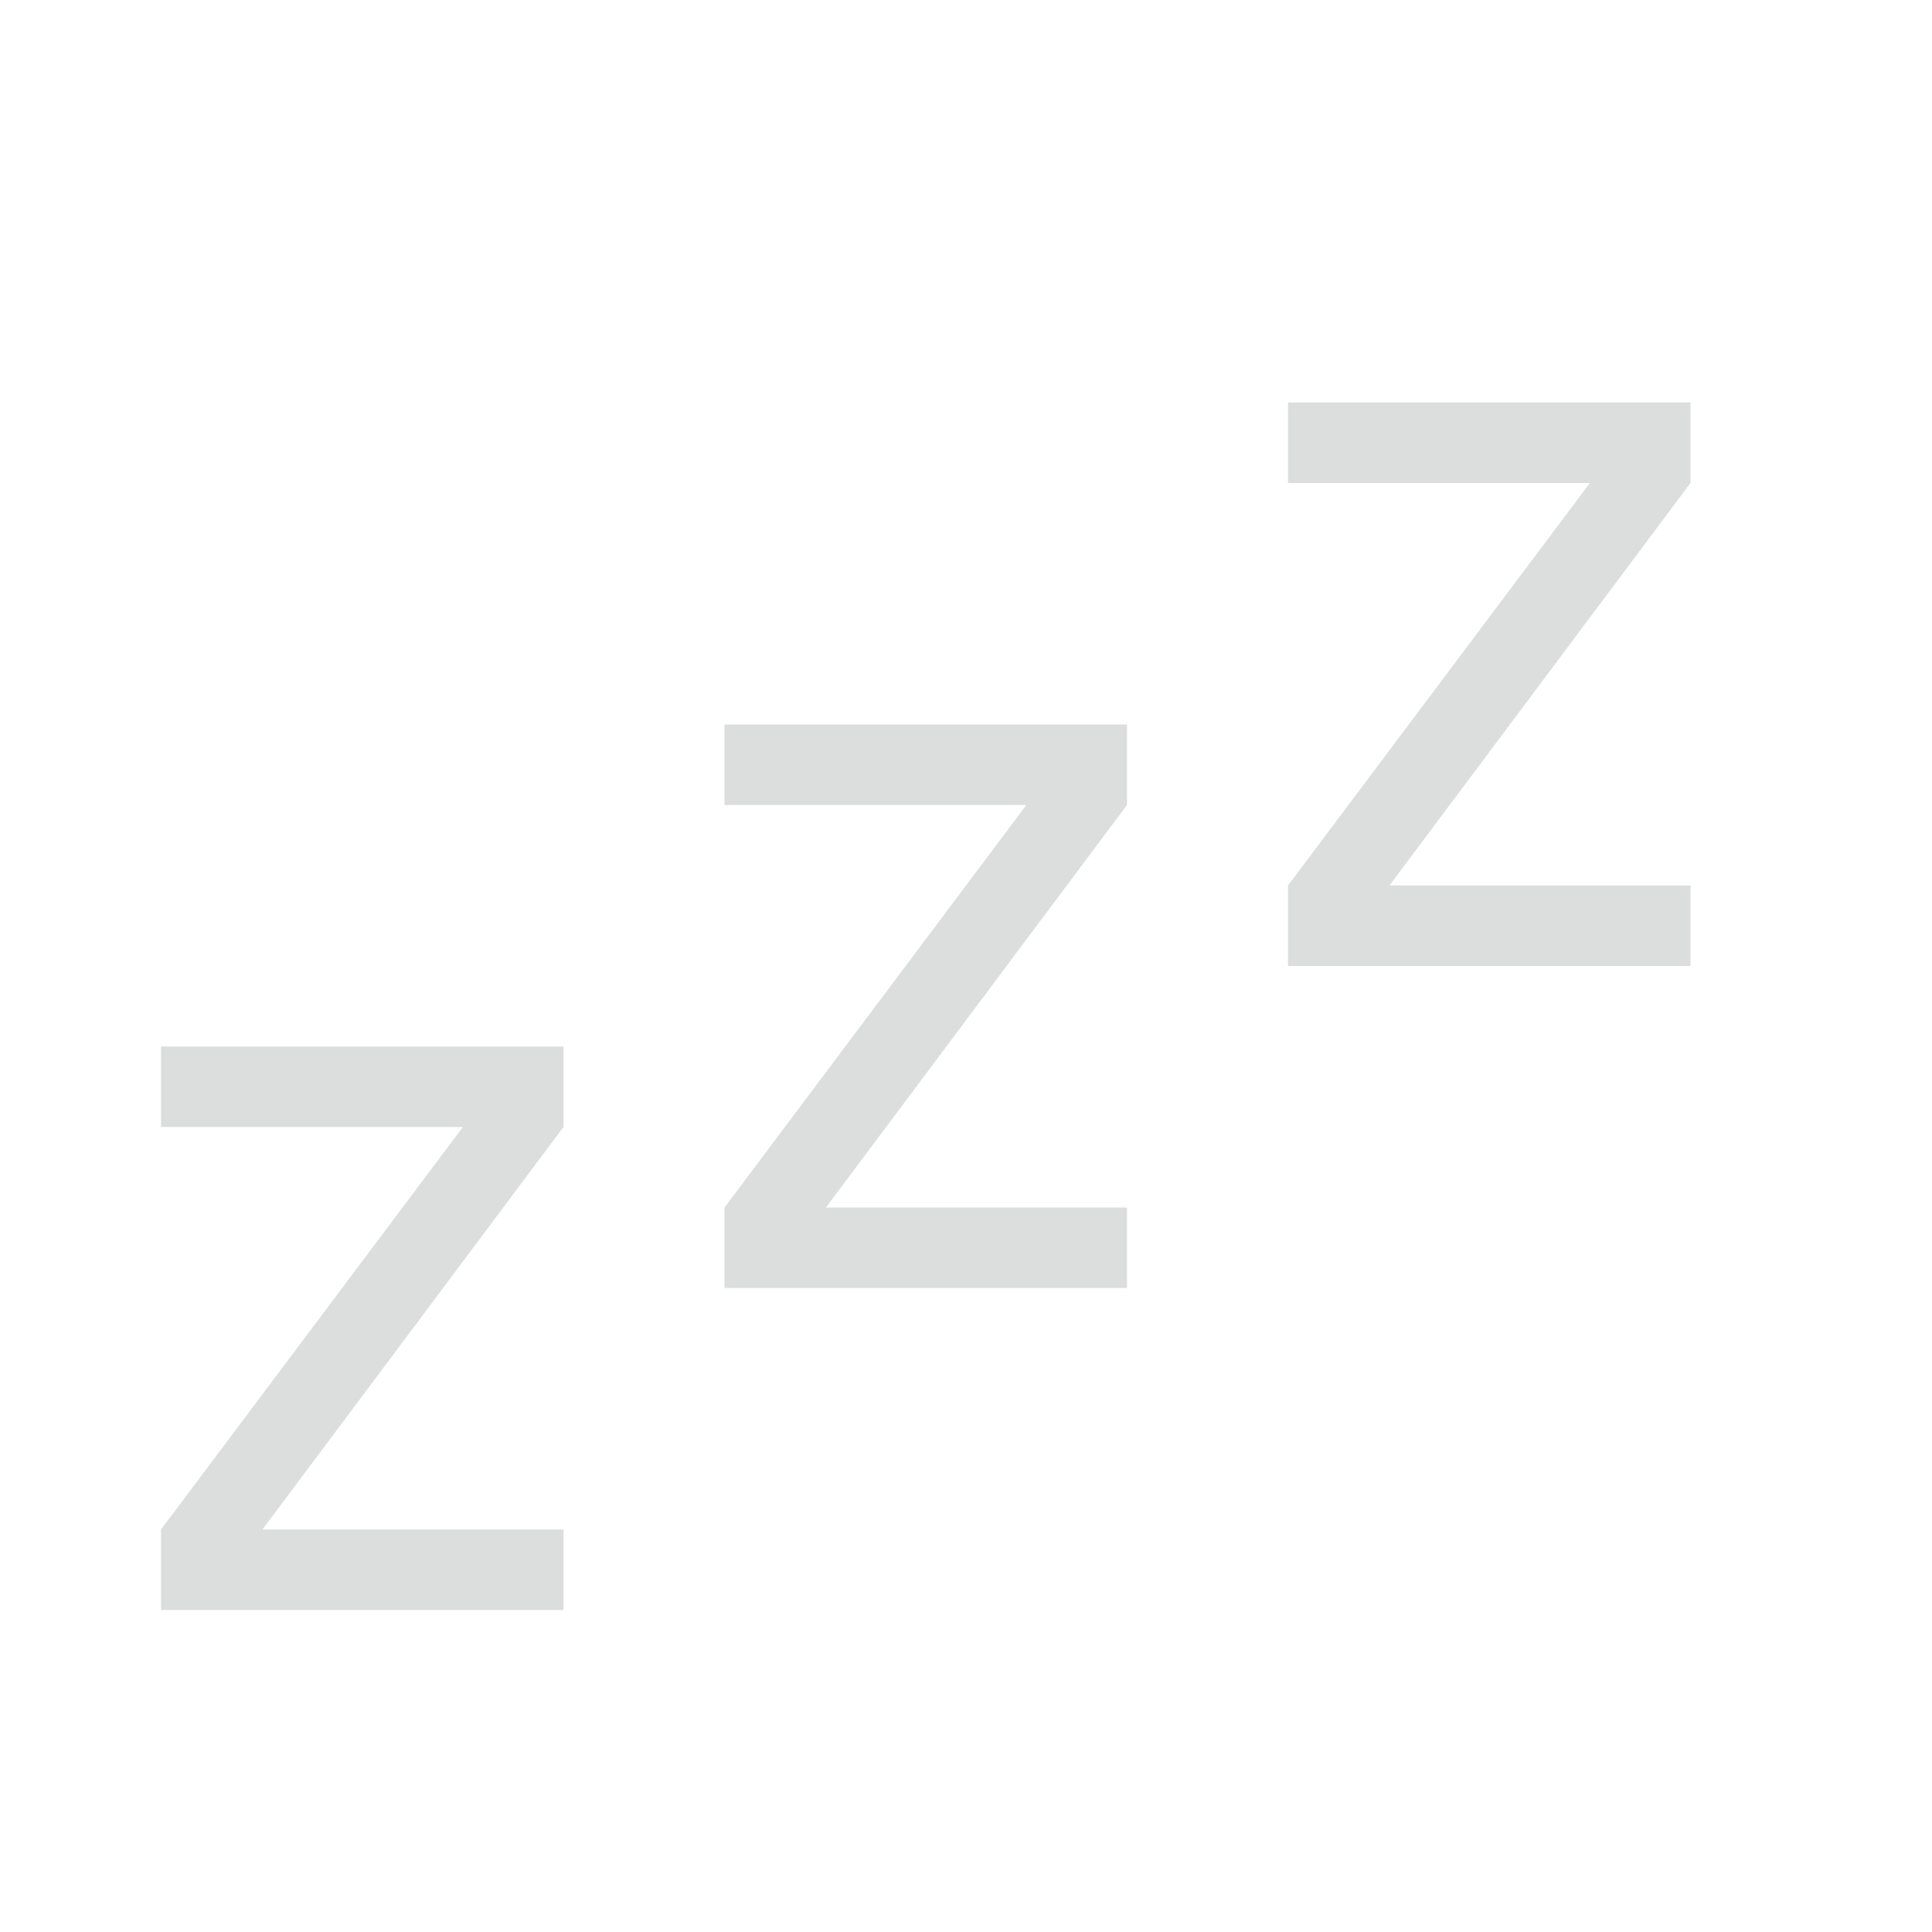
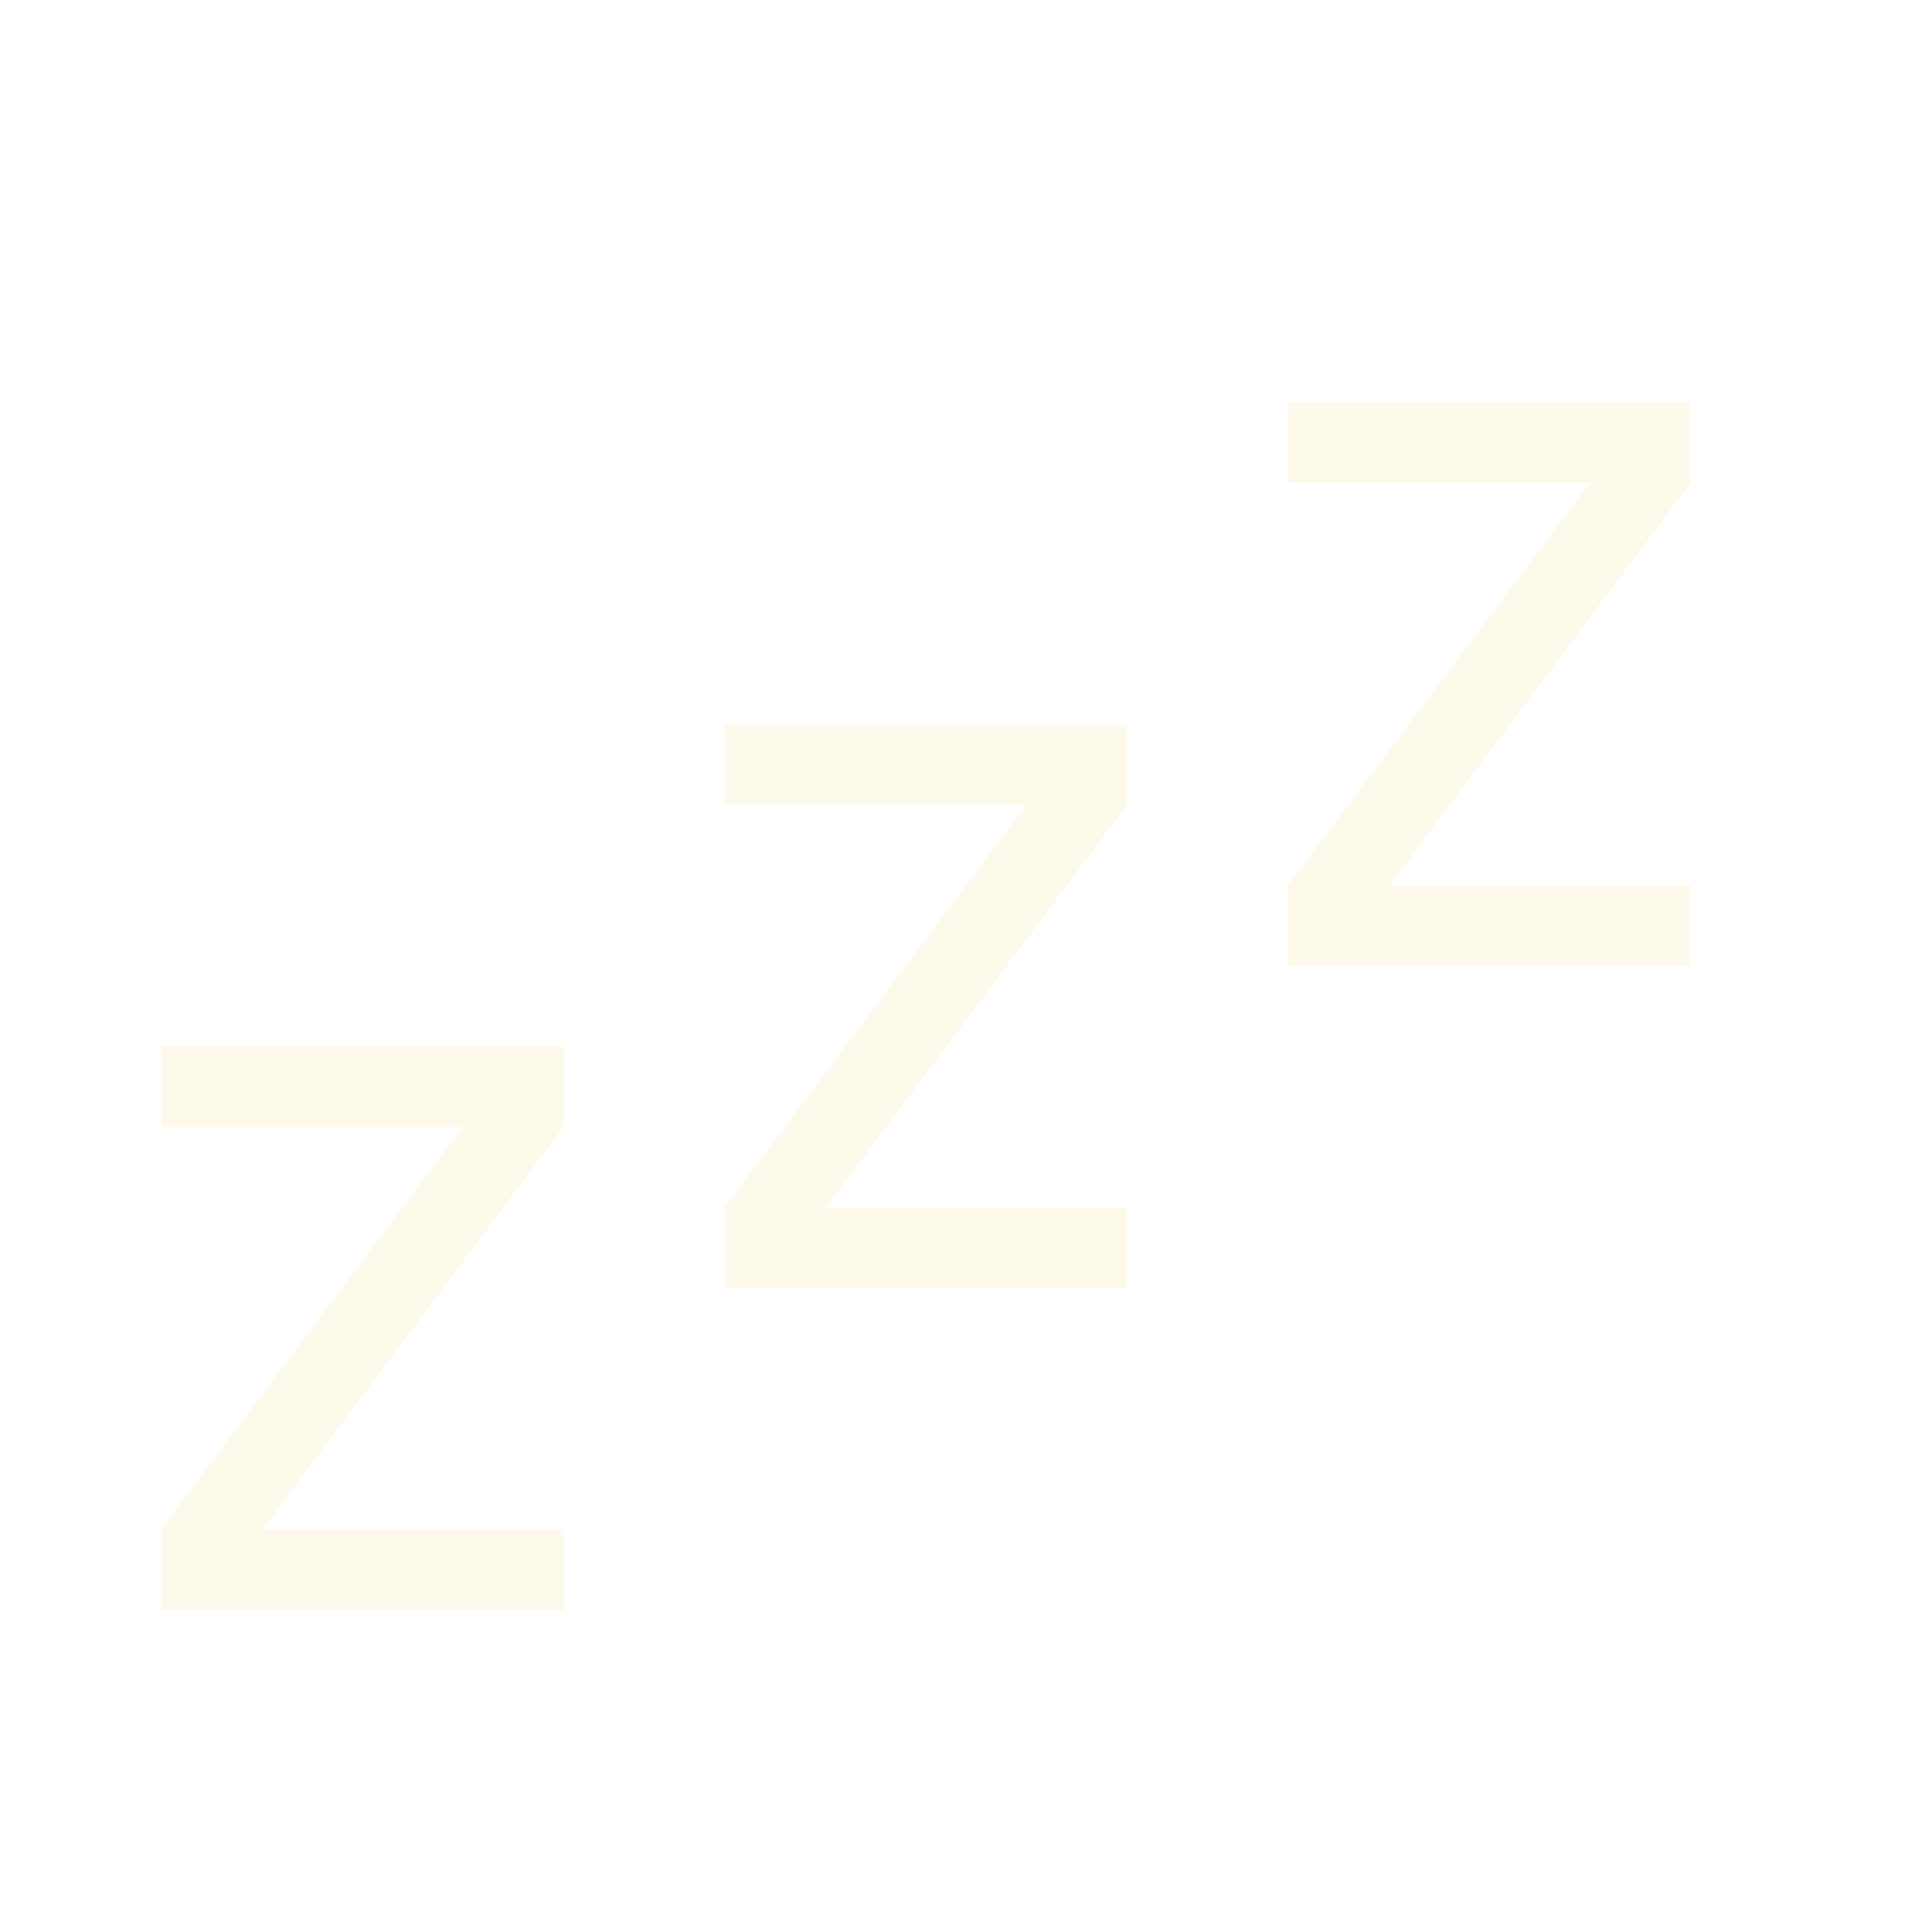
<svg xmlns="http://www.w3.org/2000/svg" width="1em" height="1em" viewBox="0 0 24 24">
-   <path fill="#DCDDDD" d="M2 13h5v1l-3.74 5H7v1H2v-1l3.75-5H2zm7-4h5v1l-3.74 5H14v1H9v-1l3.75-5H9zm7-4h5v1l-3.74 5H21v1h-5v-1l3.75-5H16z" />
+   <path fill="#FDF9EB" d="M2 13h5v1l-3.74 5H7v1H2v-1l3.75-5H2zm7-4h5v1l-3.74 5H14v1H9v-1l3.75-5H9zm7-4h5v1l-3.74 5H21v1h-5v-1l3.75-5H16z" />
</svg>
